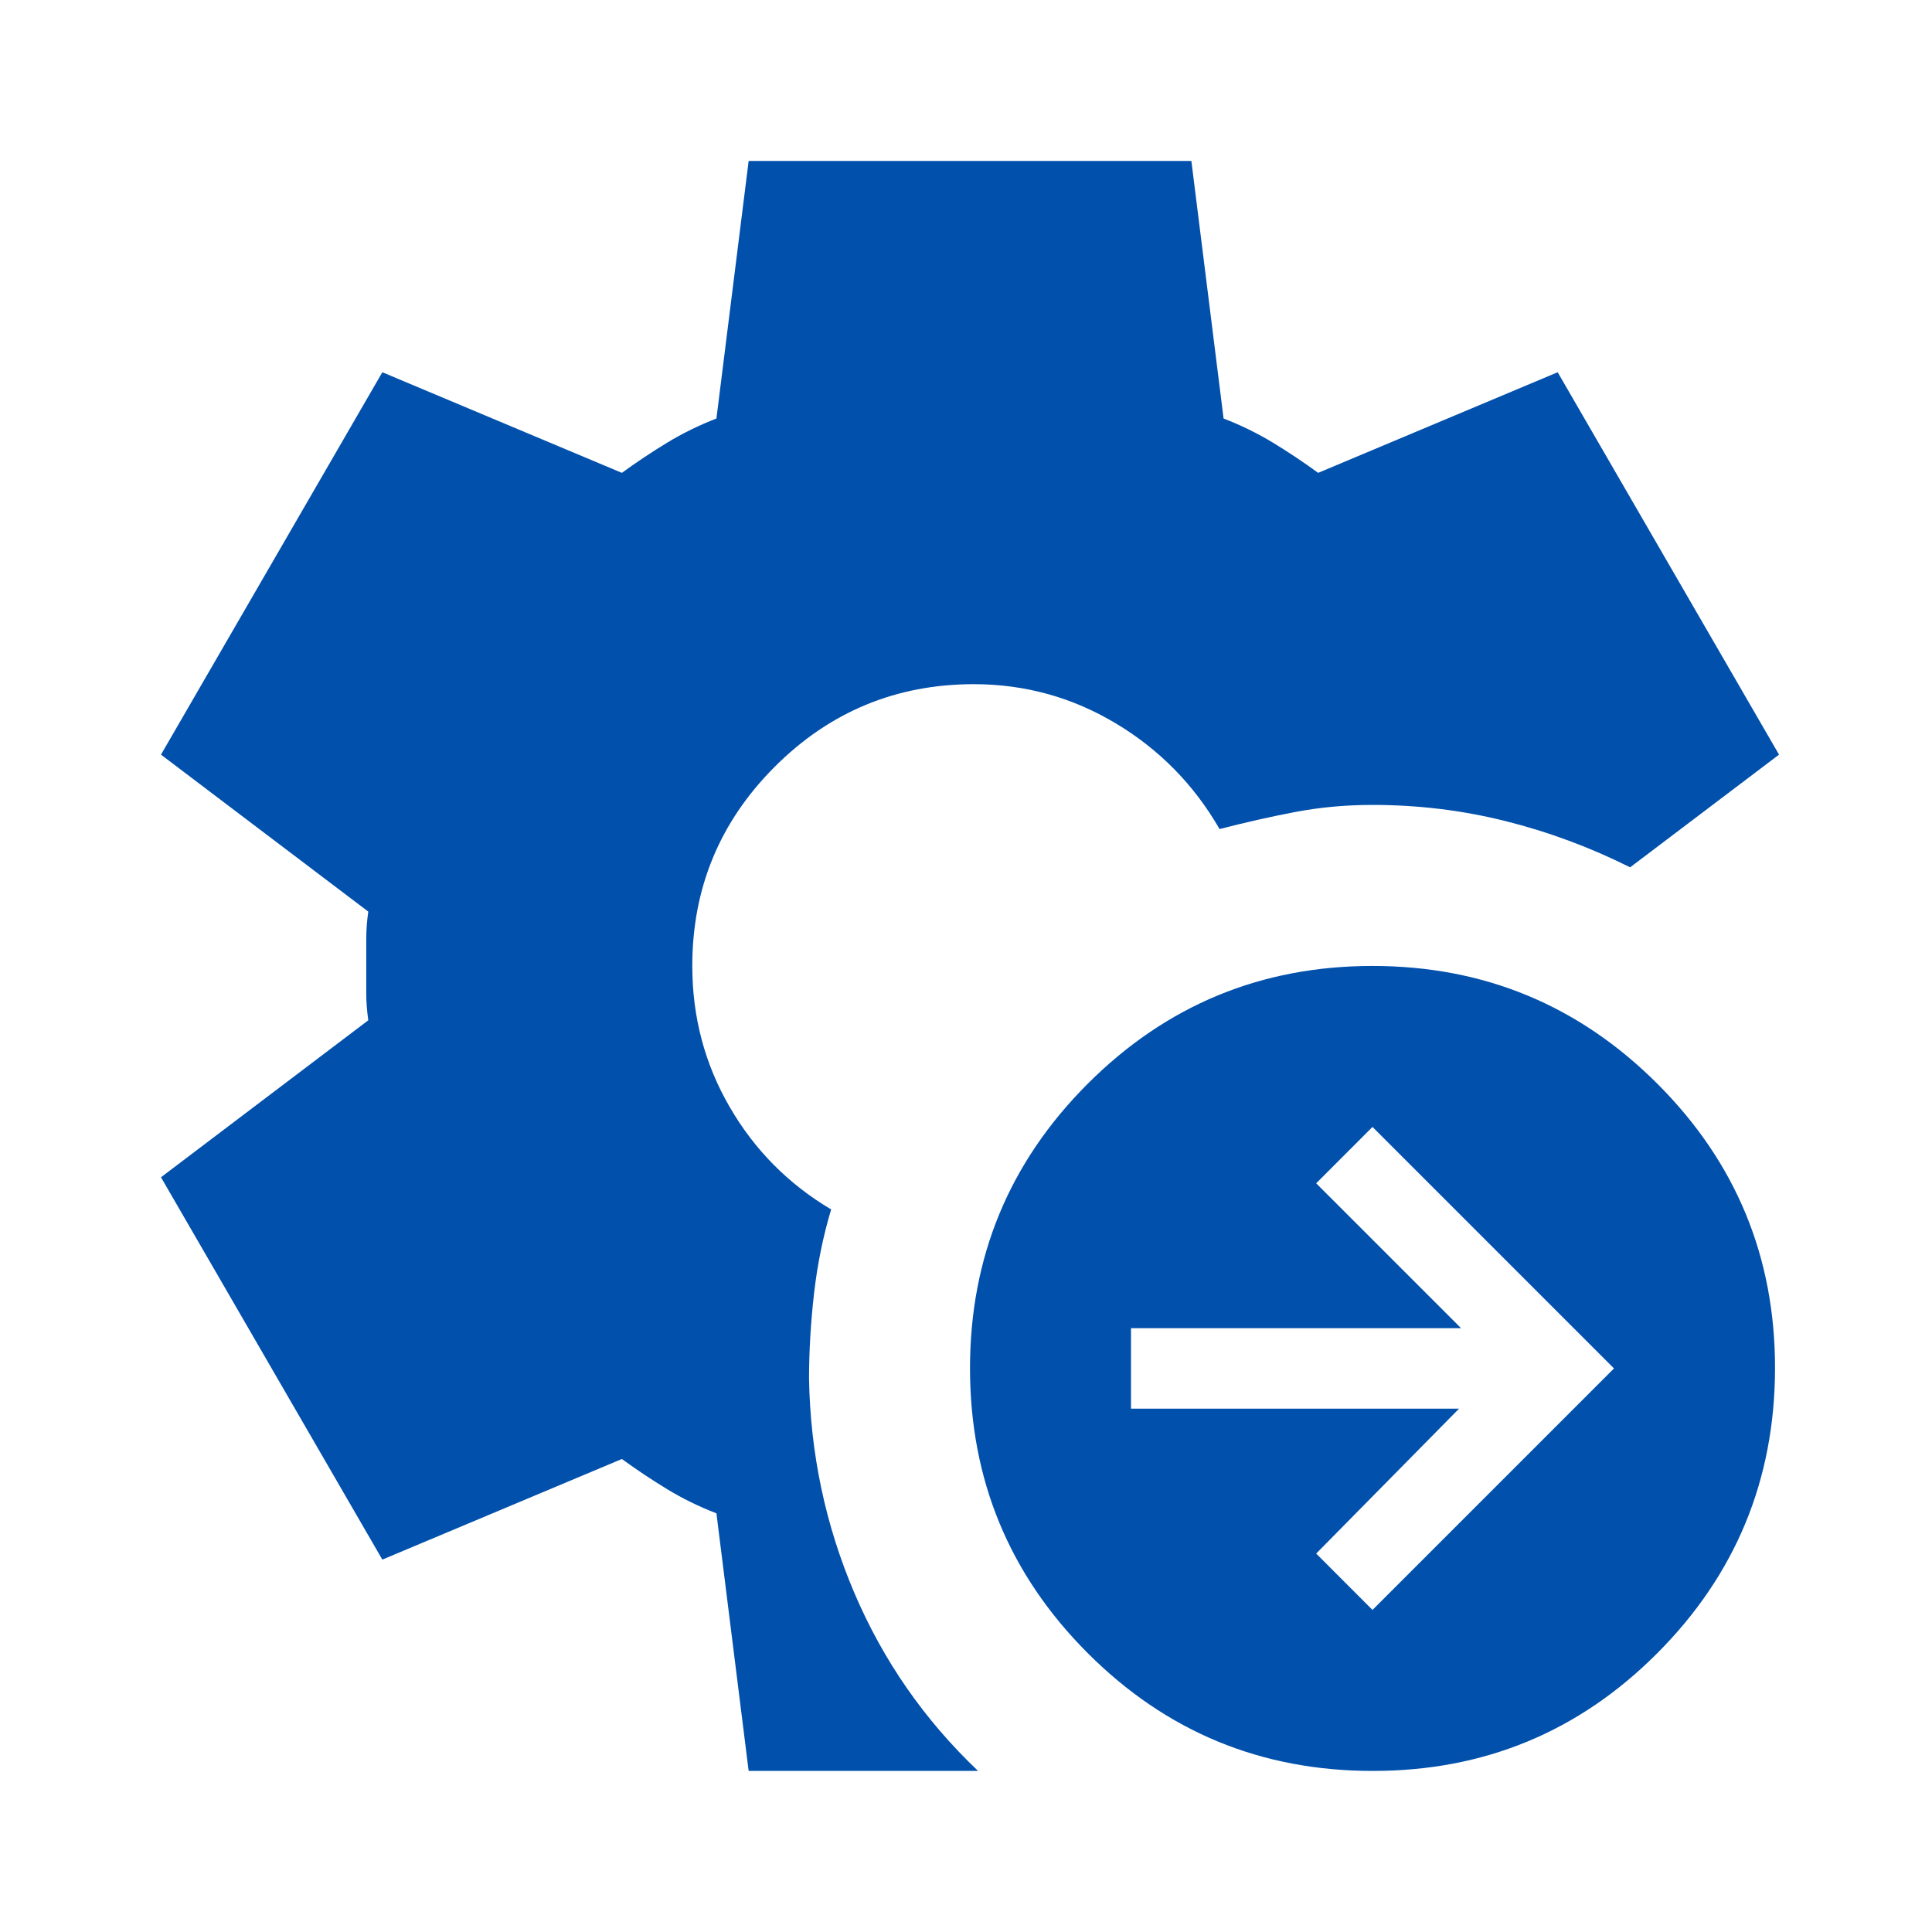
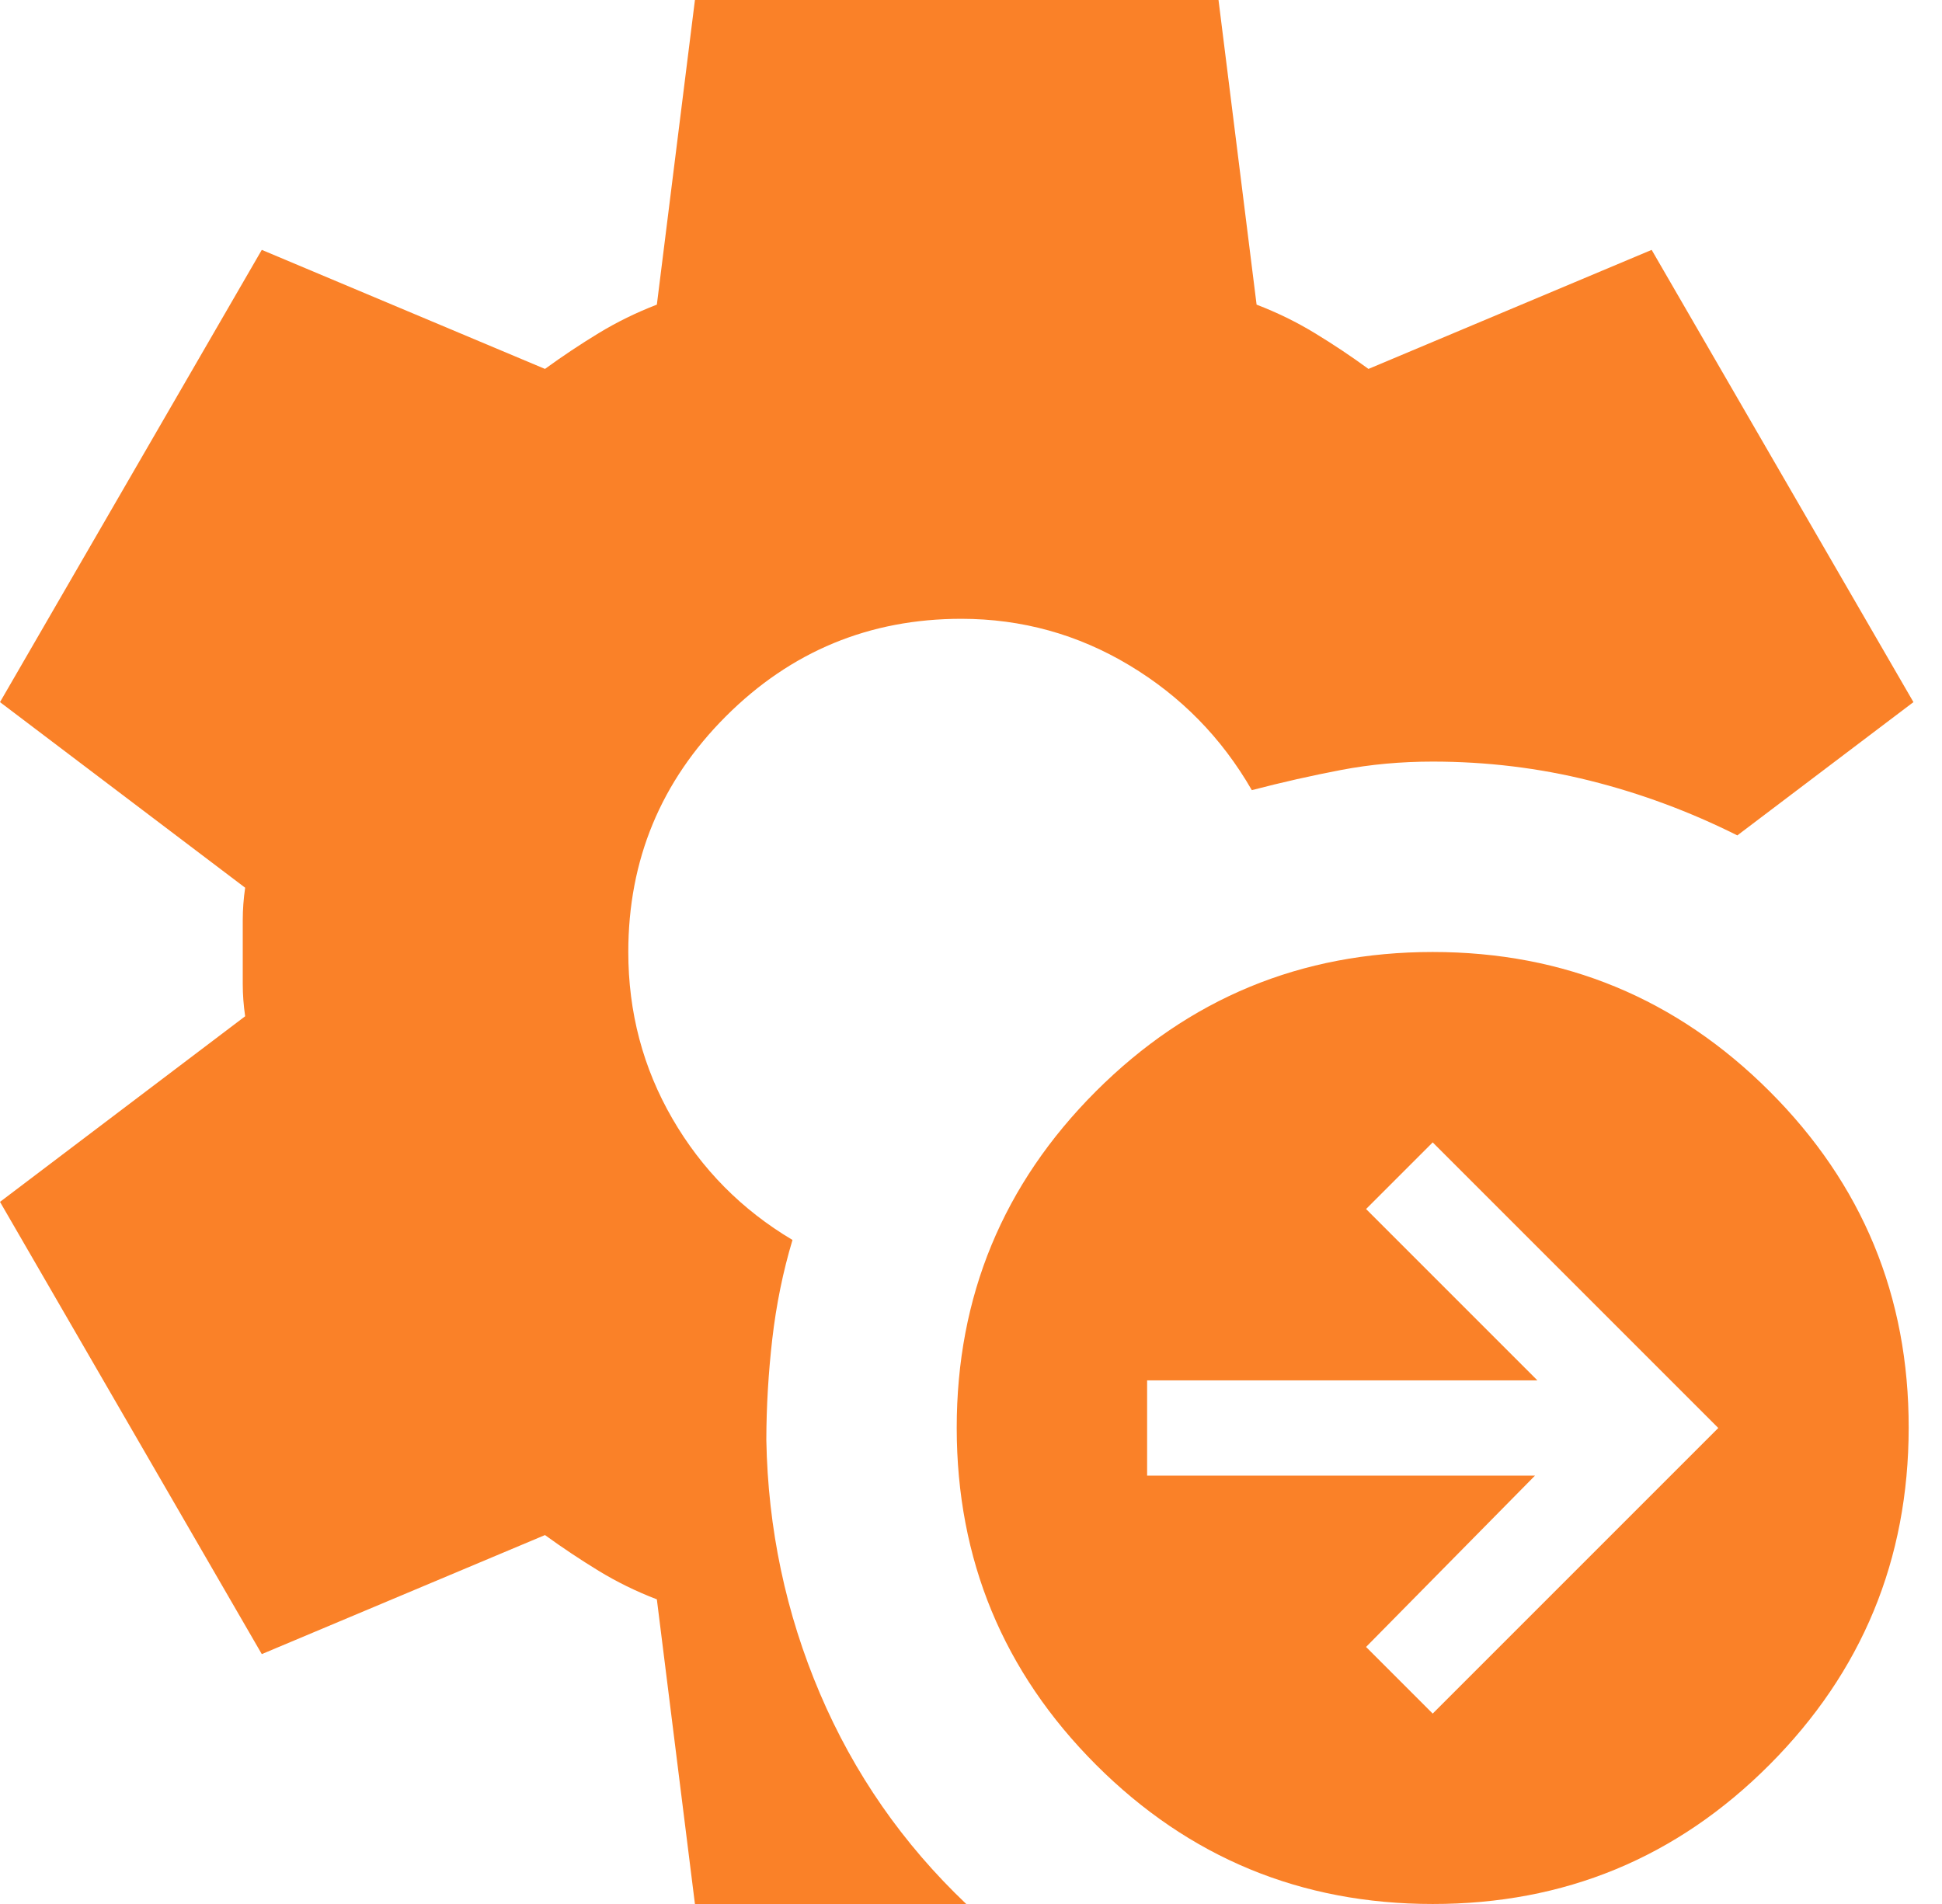
- <svg xmlns="http://www.w3.org/2000/svg" width="40" height="40" viewBox="0 0 40 40" fill="none">
-   <path d="M28.416 33.332L33.416 28.332L28.416 23.332L27.25 24.499L30.25 27.499H23.416V29.165H30.208L27.25 32.165L28.416 33.332ZM28.416 36.665C26.111 36.665 24.146 35.853 22.521 34.227C20.897 32.602 20.084 30.637 20.083 28.332C20.082 26.028 20.895 24.063 22.521 22.437C24.148 20.811 26.113 19.999 28.416 19.999C30.72 19.999 32.685 20.811 34.313 22.437C35.941 24.063 36.753 26.028 36.75 28.332C36.746 30.637 35.934 32.602 34.311 34.229C32.689 35.855 30.724 36.668 28.416 36.665ZM15.5 36.665L14.833 31.332C14.472 31.193 14.132 31.026 13.813 30.832C13.494 30.638 13.181 30.429 12.875 30.207L7.916 32.29L3.333 24.374L7.625 21.124C7.597 20.929 7.583 20.742 7.583 20.562V19.437C7.583 19.256 7.597 19.068 7.625 18.874L3.333 15.624L7.916 7.707L12.875 9.79C13.18 9.568 13.493 9.36 13.813 9.165C14.133 8.971 14.473 8.804 14.833 8.665L15.5 3.332H24.666L25.333 8.665C25.694 8.804 26.035 8.971 26.355 9.165C26.675 9.36 26.987 9.568 27.291 9.79L32.25 7.707L36.833 15.624L33.75 17.957C32.916 17.54 32.055 17.221 31.166 16.999C30.277 16.776 29.361 16.665 28.416 16.665C27.861 16.665 27.326 16.714 26.813 16.812C26.3 16.91 25.779 17.028 25.25 17.165C24.722 16.249 24.007 15.52 23.105 14.979C22.203 14.438 21.223 14.166 20.166 14.165C18.555 14.165 17.18 14.735 16.041 15.874C14.902 17.013 14.333 18.388 14.333 19.999C14.333 21.054 14.59 22.026 15.105 22.915C15.619 23.804 16.32 24.513 17.208 25.04C17.041 25.596 16.924 26.173 16.855 26.77C16.786 27.368 16.751 27.958 16.75 28.54C16.777 30.096 17.09 31.575 17.688 32.979C18.286 34.382 19.14 35.611 20.25 36.665H15.5Z" fill="#0150AC" />
+ <svg xmlns="http://www.w3.org/2000/svg" width="51" height="50" viewBox="0 0 51 50" fill="none">
+   <path d="M37.625 45L45.125 37.5L37.625 30L35.875 31.75L40.375 36.25H30.125V38.75H40.312L35.875 43.25L37.625 45ZM37.625 50C34.167 50 31.219 48.781 28.782 46.343C26.346 43.904 25.127 40.957 25.125 37.5C25.123 34.043 26.343 31.096 28.782 28.657C31.223 26.219 34.17 25 37.625 25C41.08 25 44.028 26.219 46.47 28.657C48.912 31.096 50.13 34.043 50.125 37.5C50.12 40.957 48.901 43.905 46.468 46.345C44.034 48.785 41.087 50.003 37.625 50ZM18.25 50L17.25 42C16.708 41.792 16.198 41.542 15.72 41.25C15.242 40.958 14.773 40.646 14.312 40.312L6.875 43.438L0 31.562L6.438 26.688C6.396 26.396 6.375 26.115 6.375 25.845V24.157C6.375 23.886 6.396 23.604 6.438 23.312L0 18.438L6.875 6.562L14.312 9.688C14.771 9.354 15.24 9.042 15.72 8.75C16.2 8.458 16.71 8.208 17.25 8L18.25 0H32L33 8C33.542 8.208 34.053 8.458 34.532 8.75C35.013 9.042 35.481 9.354 35.938 9.688L43.375 6.562L50.25 18.438L45.625 21.938C44.375 21.312 43.083 20.833 41.75 20.5C40.417 20.167 39.042 20 37.625 20C36.792 20 35.99 20.073 35.22 20.22C34.45 20.367 33.668 20.543 32.875 20.75C32.083 19.375 31.011 18.282 29.657 17.47C28.304 16.658 26.835 16.252 25.25 16.25C22.833 16.25 20.771 17.104 19.062 18.812C17.354 20.521 16.5 22.583 16.5 25C16.5 26.583 16.886 28.042 17.657 29.375C18.429 30.708 19.481 31.771 20.812 32.562C20.562 33.396 20.386 34.261 20.282 35.157C20.179 36.054 20.127 36.939 20.125 37.812C20.167 40.146 20.636 42.365 21.532 44.47C22.429 46.575 23.71 48.418 25.375 50H18.25Z" fill="#FA8128" />
</svg>
